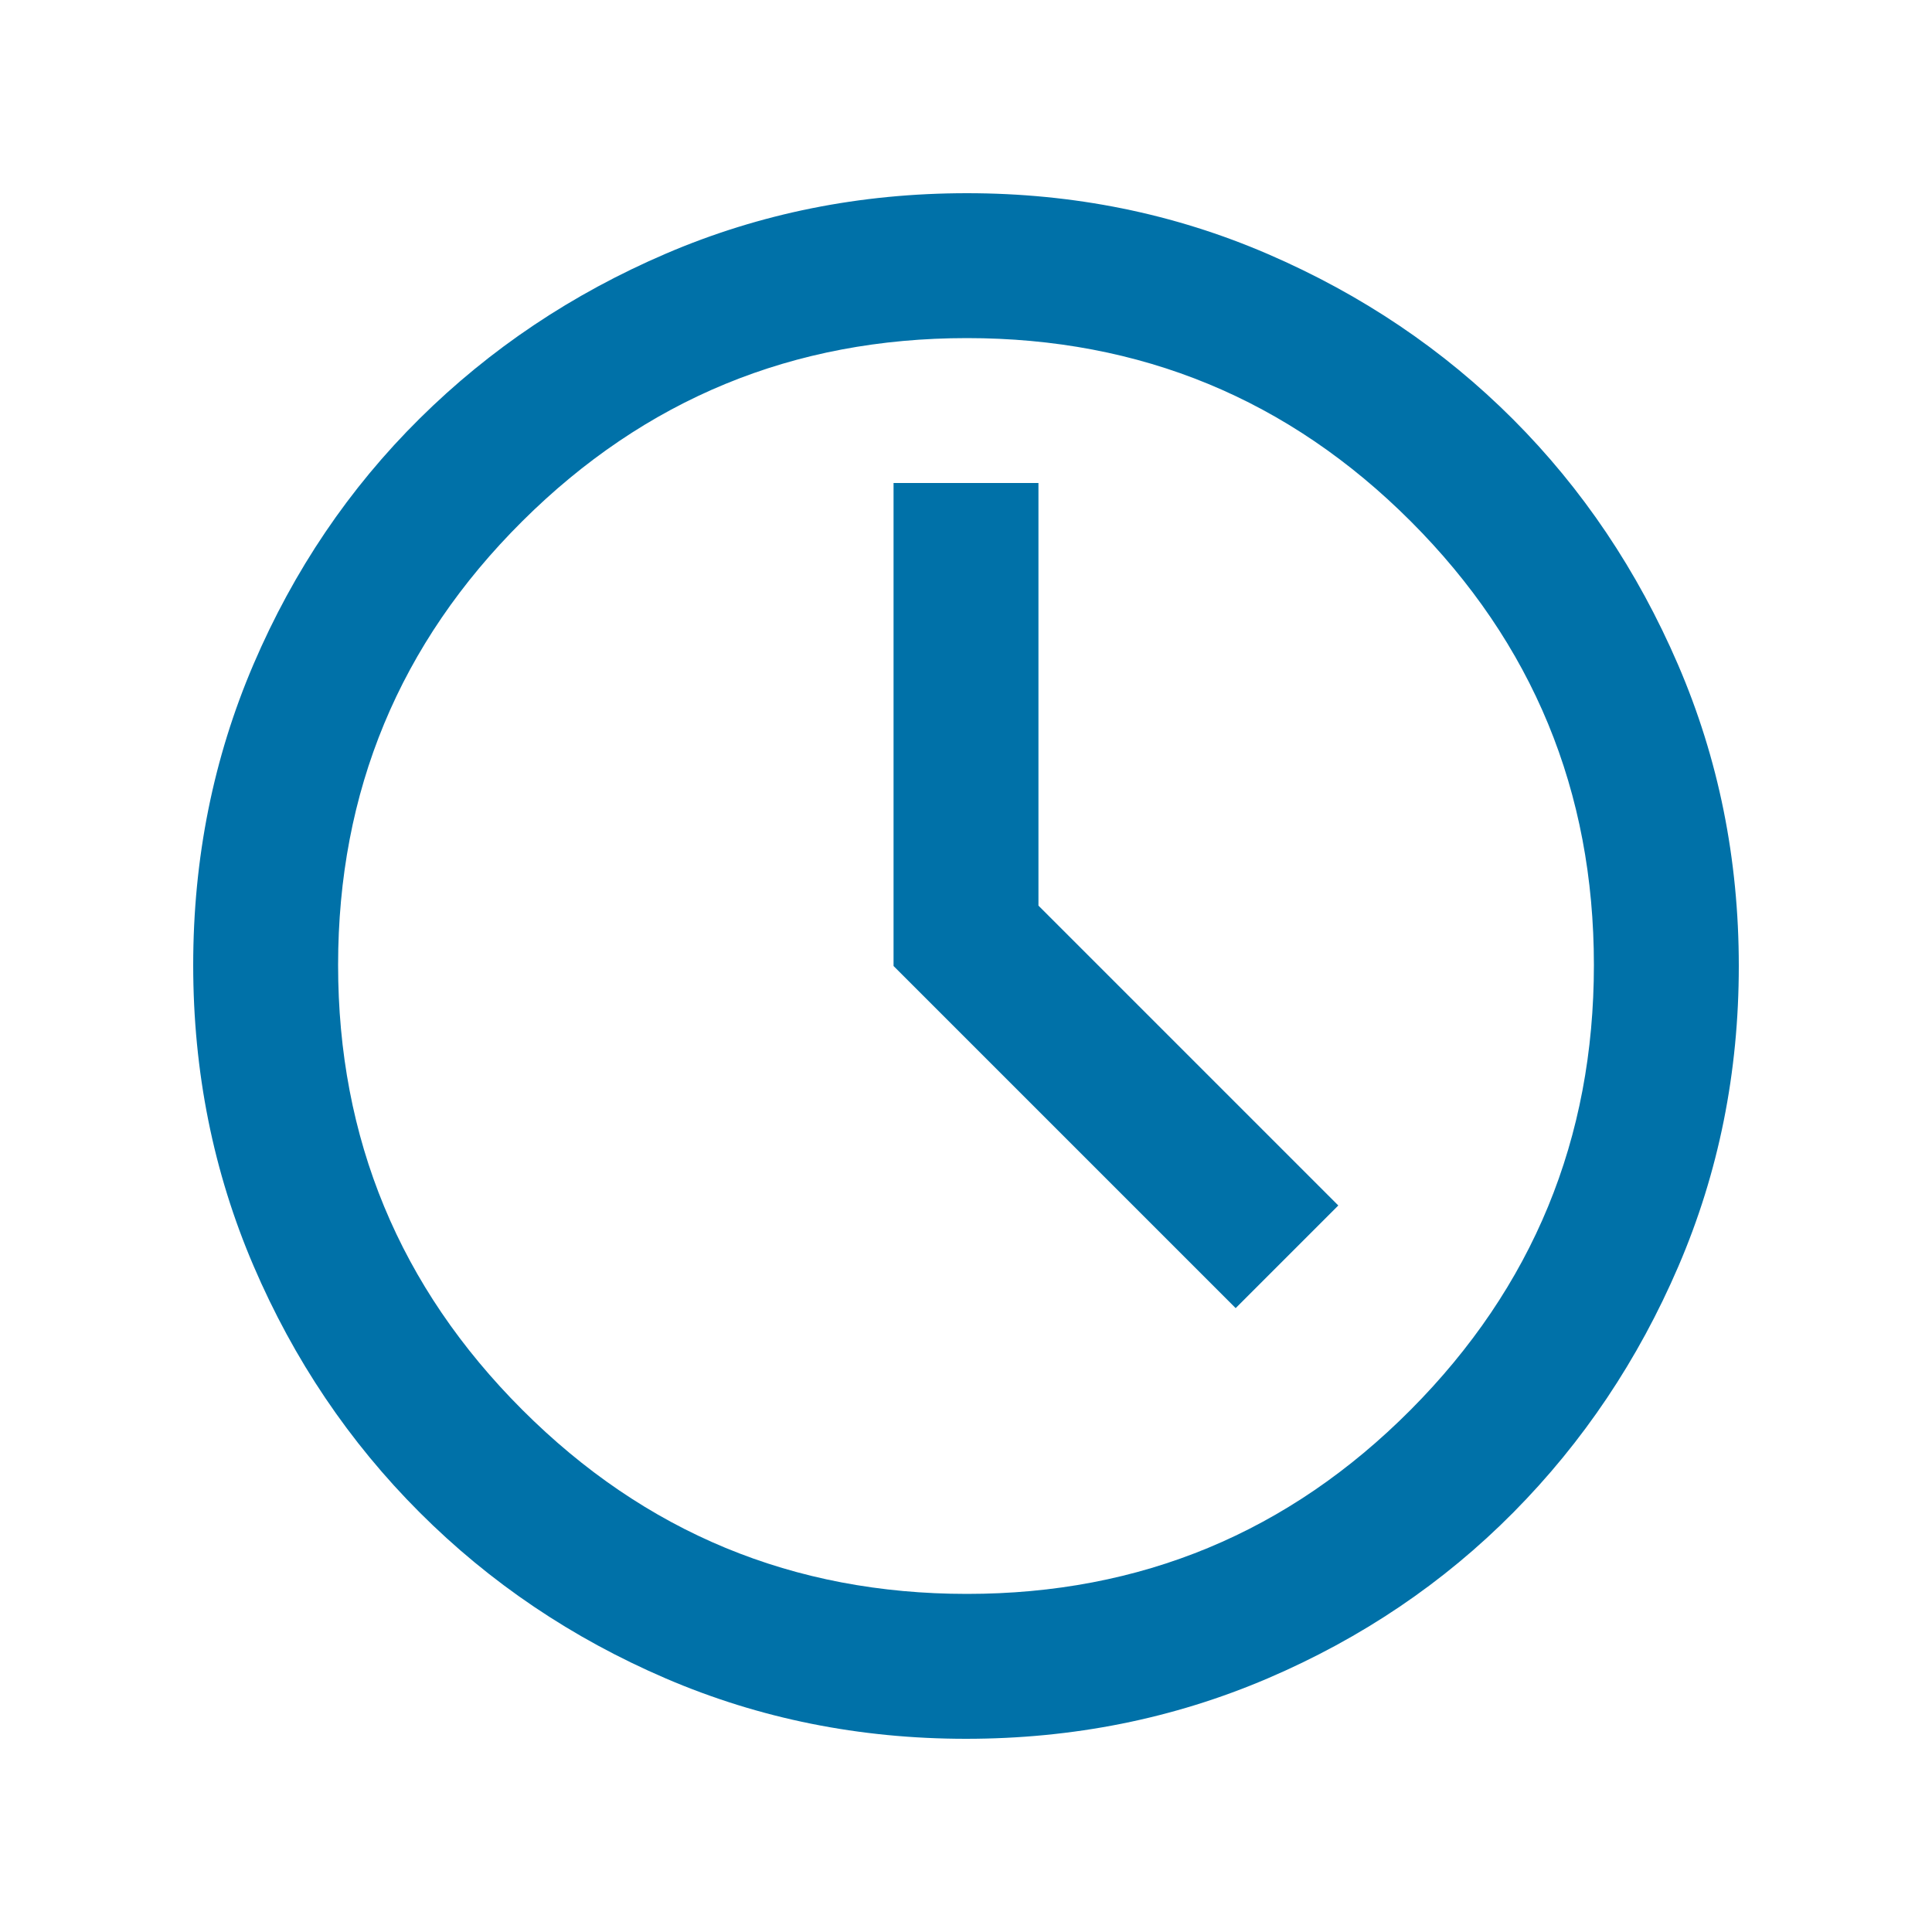
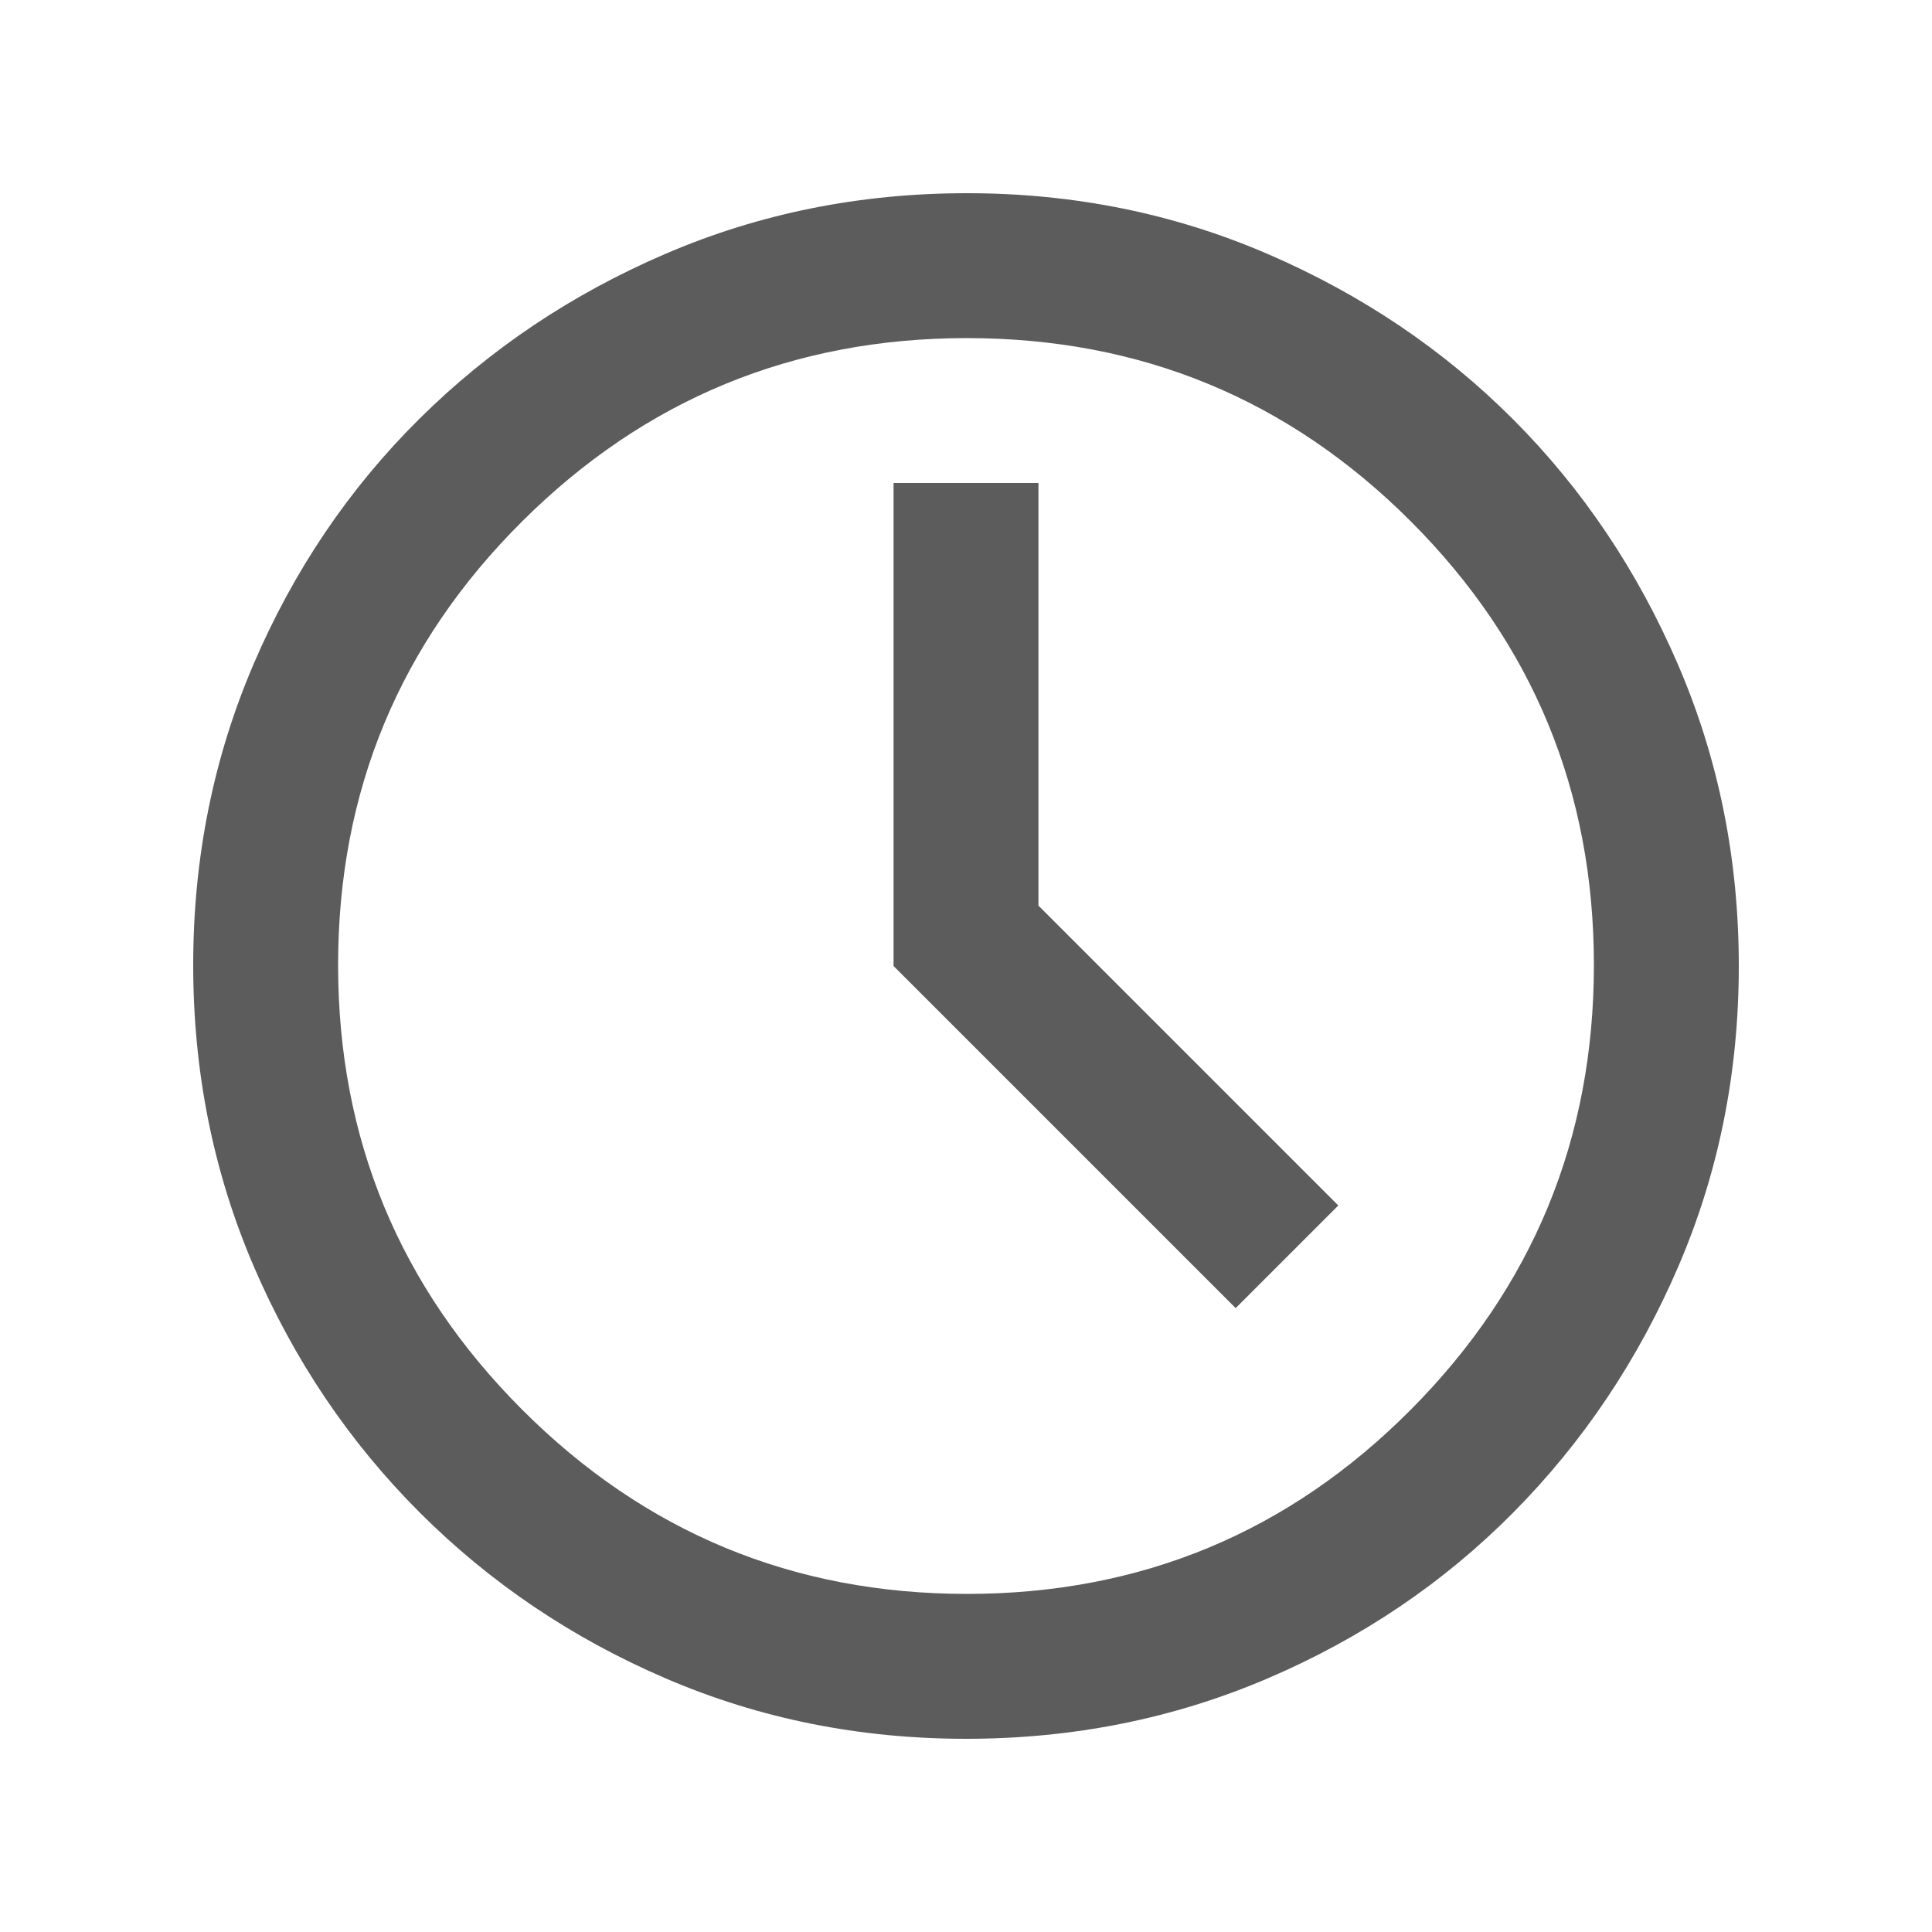
- <svg xmlns="http://www.w3.org/2000/svg" height="20px" viewBox="0 -960 960 960" width="20px" fill="#0071a8">
+ <svg xmlns="http://www.w3.org/2000/svg" height="20px" viewBox="0 -960 960 960" width="20px" fill="#5c5c5c">
  <path d="m614-310 51-51-149-149v-210h-72v240l170 170ZM480-96q-79.38 0-149.19-30T208.5-208.5Q156-261 126-330.96t-30-149.5Q96-560 126-630q30-70 82.5-122t122.46-82q69.96-30 149.5-30t149.55 30.24q70 30.24 121.79 82.08 51.78 51.84 81.99 121.92Q864-559.68 864-480q0 79.38-30 149.19T752-208.5Q700-156 629.87-126T480-96Zm0-384Zm.48 312q129.47 0 220.5-91.5Q792-351 792-480.48q0-129.47-91.02-220.5Q609.95-792 480.48-792 351-792 259.5-700.98 168-609.95 168-480.48 168-351 259.5-259.5T480.48-168Z" />
</svg>
